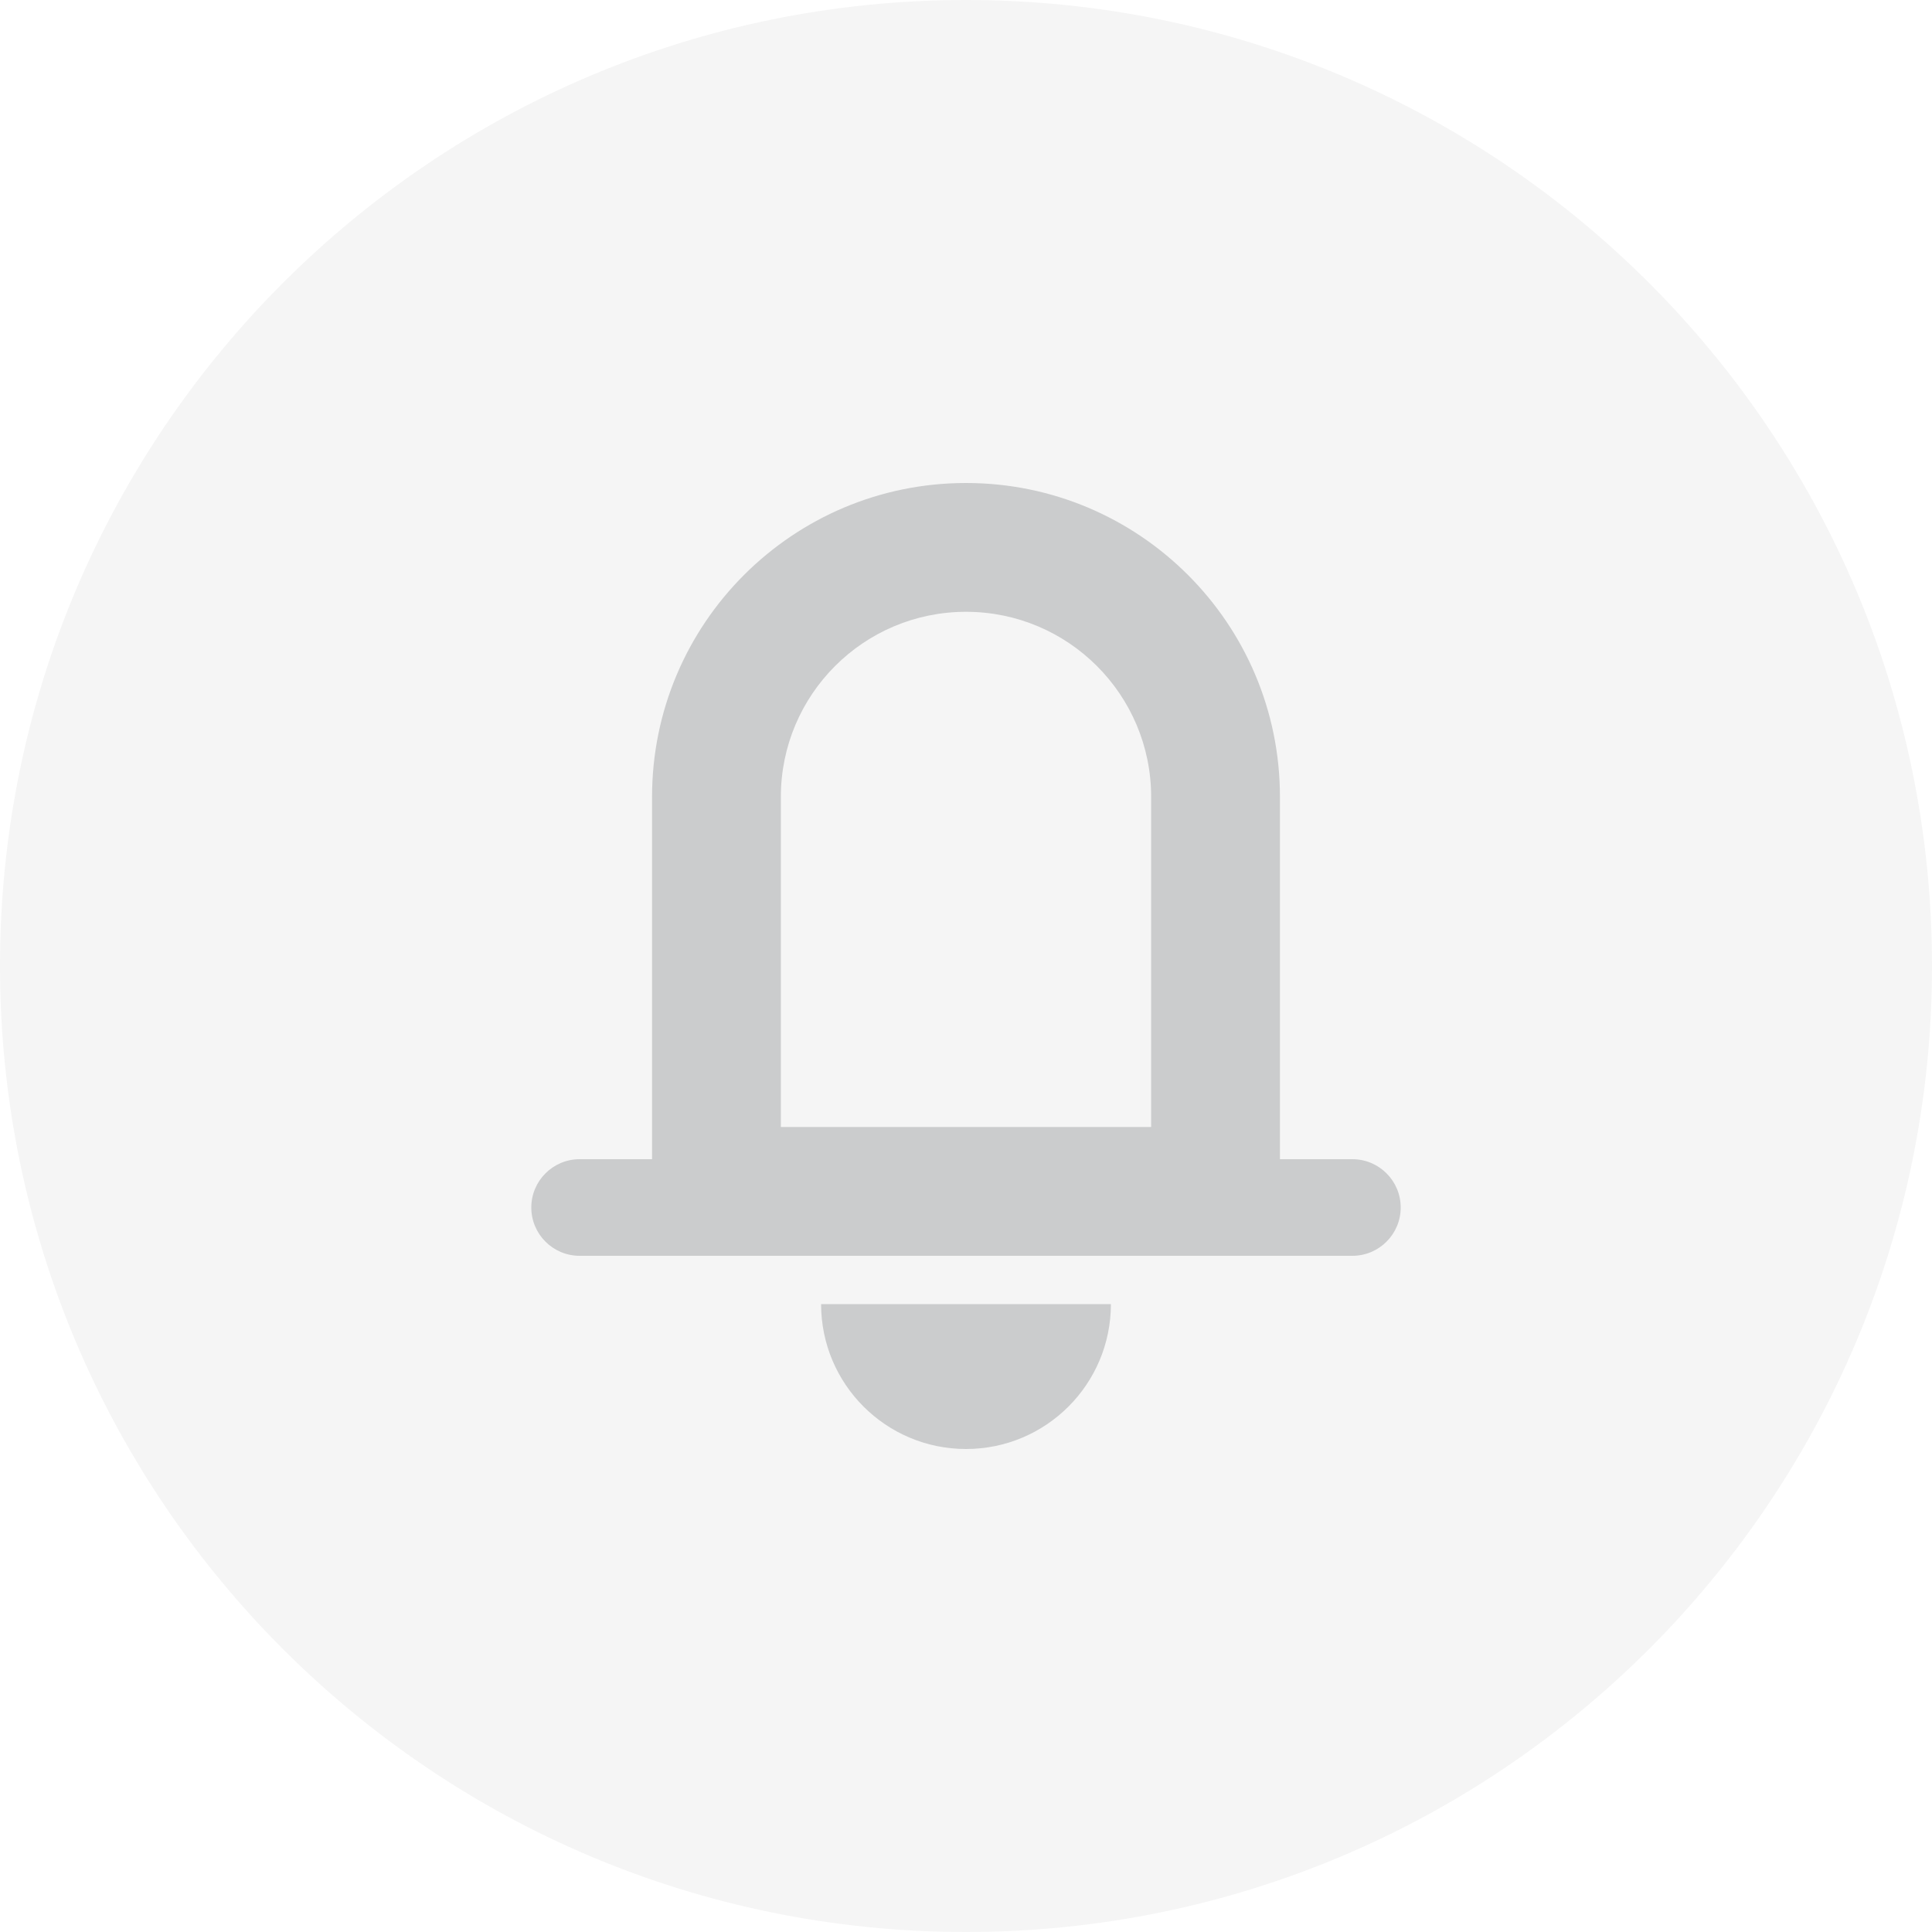
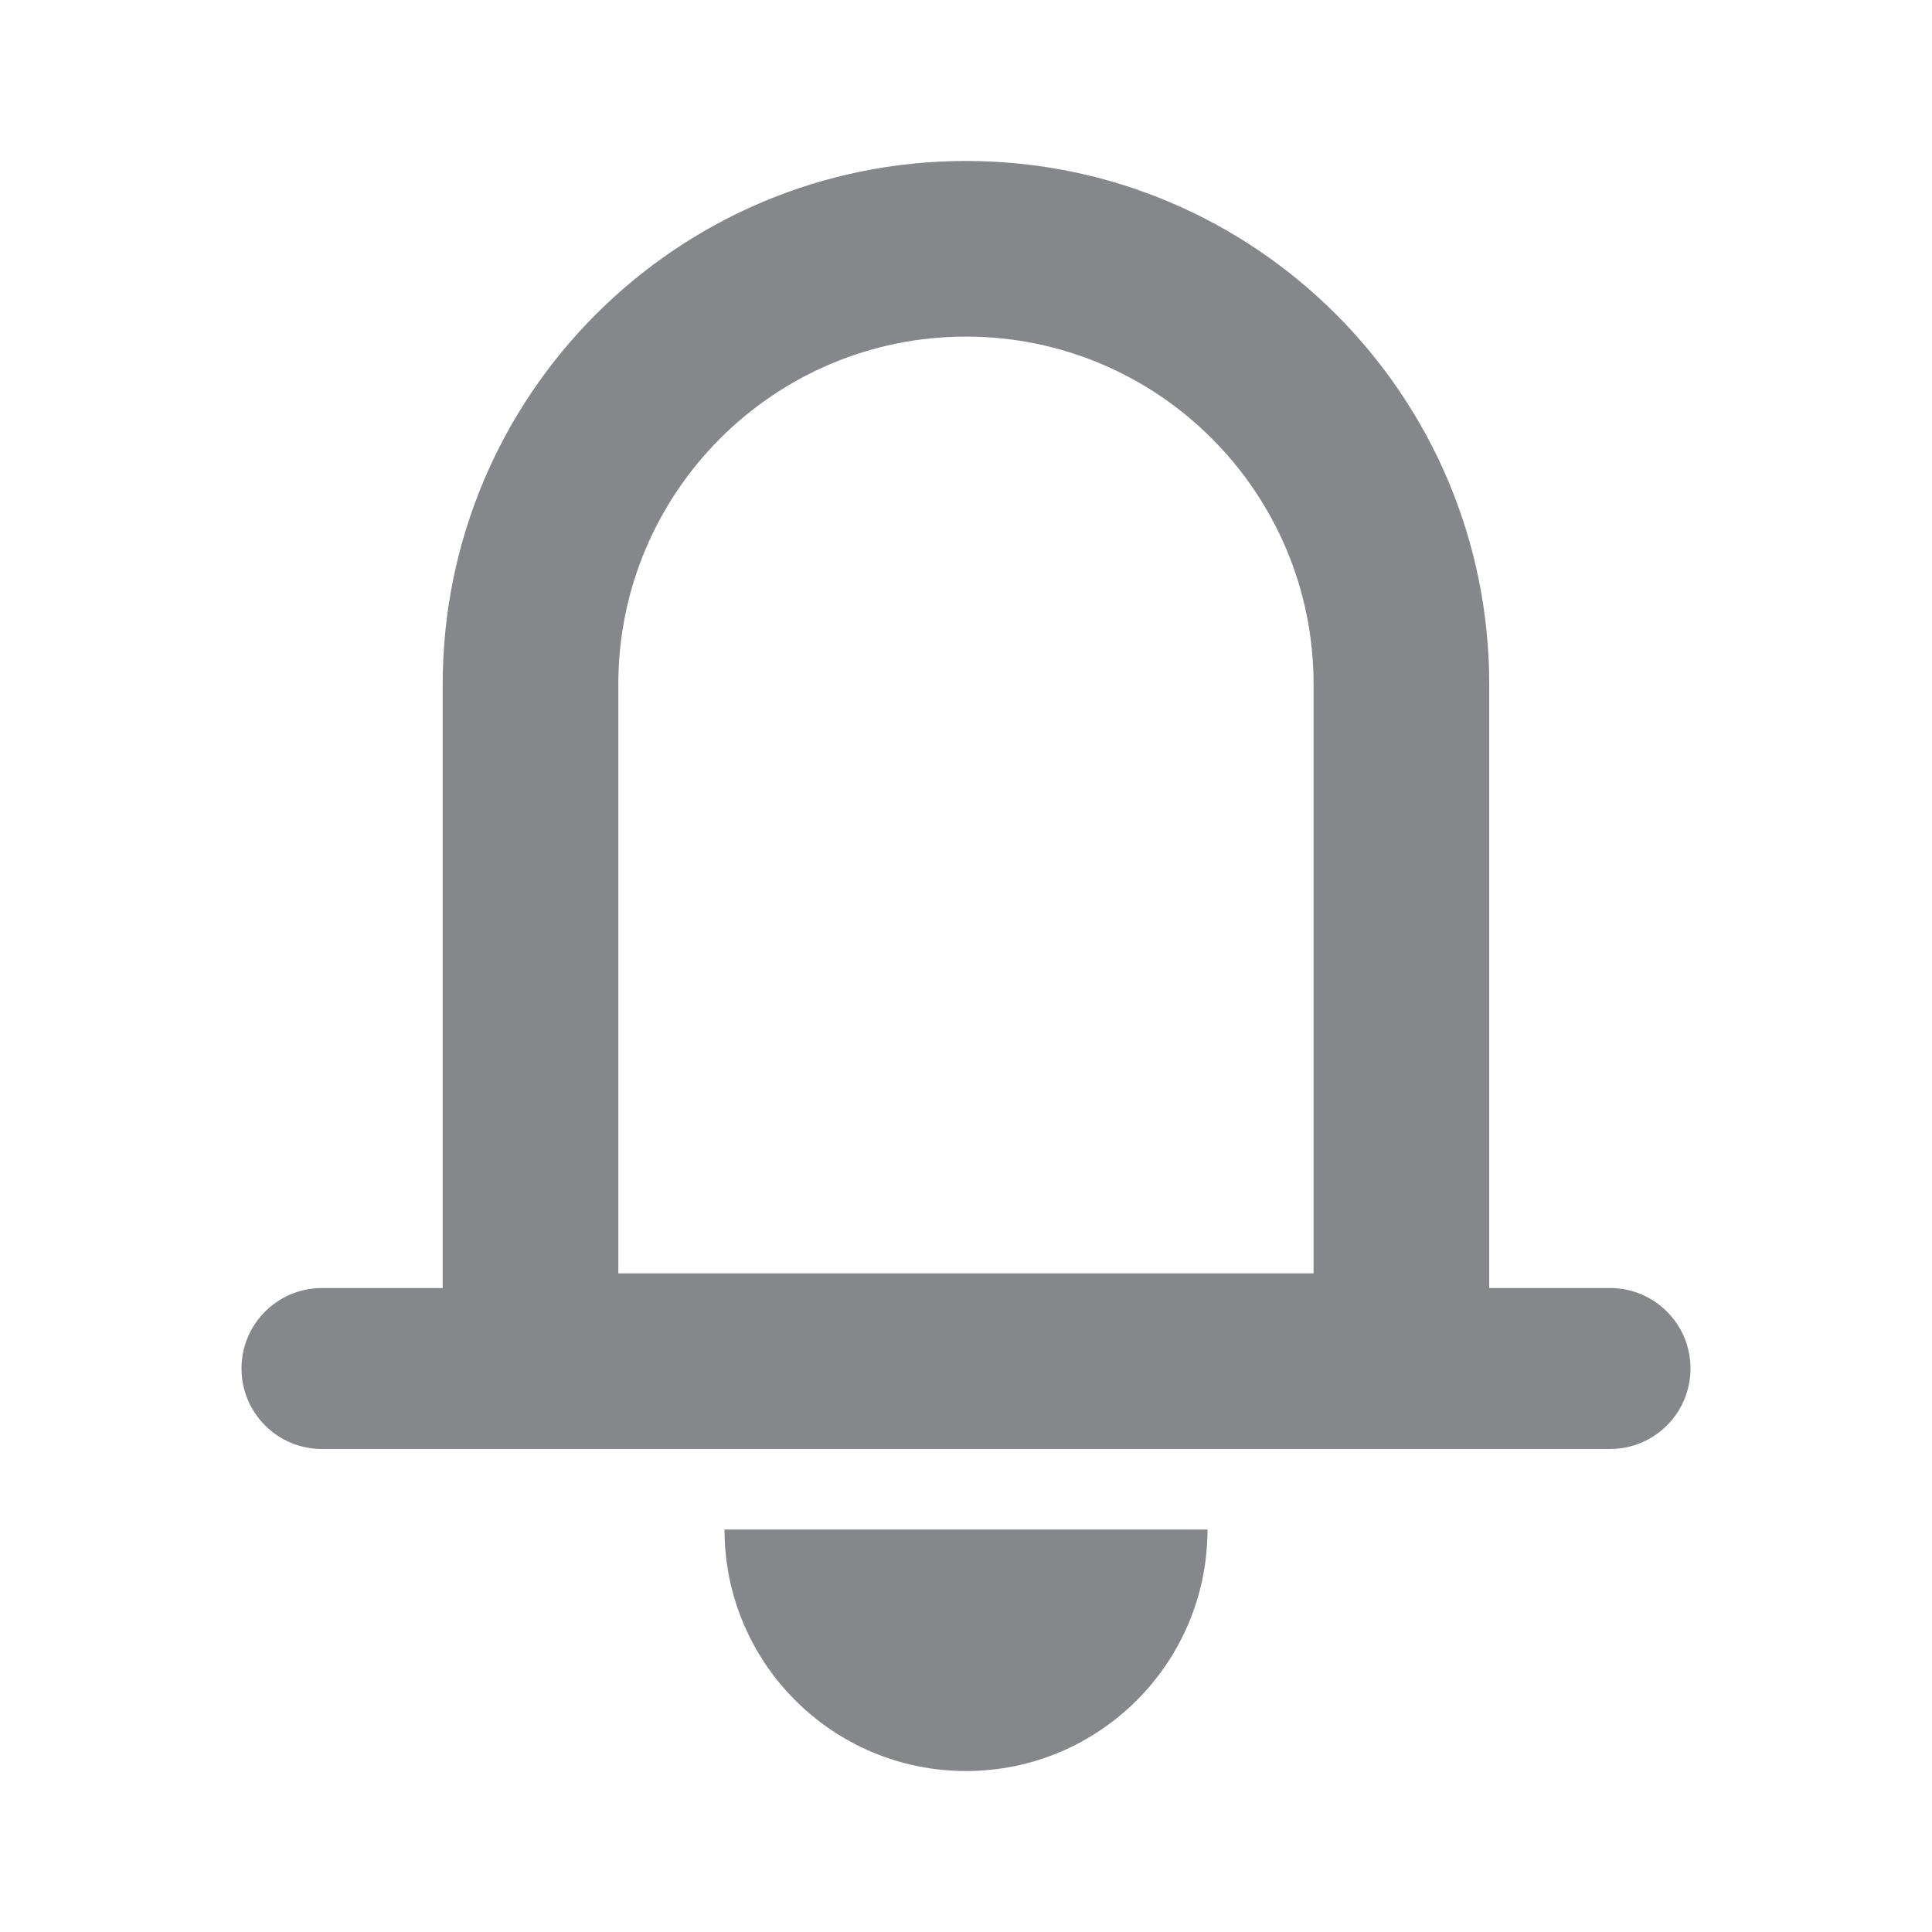
- <svg xmlns="http://www.w3.org/2000/svg" width="30" height="30" viewBox="0 0 30 30" fill="none">
-   <circle cx="15" cy="15" r="15" fill="#F5F5F5" />
-   <path fill-rule="evenodd" clip-rule="evenodd" d="M17.875 17.5V12.375C17.875 10.787 16.588 9.5 15 9.5C13.412 9.5 12.125 10.787 12.125 12.375V17.5H17.875ZM15 7.5C12.308 7.5 10.125 9.683 10.125 12.375V17.5V18H9C8.586 18 8.25 18.336 8.25 18.75C8.25 19.164 8.586 19.5 9 19.5H10.125H12.125H17.875H19.875H21C21.414 19.5 21.75 19.164 21.75 18.75C21.75 18.336 21.414 18 21 18H19.875V17.5V12.375C19.875 9.683 17.692 7.5 15 7.5ZM17.25 20.25C17.25 21.493 16.243 22.5 15 22.5C13.757 22.5 12.75 21.493 12.75 20.25H17.25Z" fill="#CBCCCD" />
+ <svg xmlns="http://www.w3.org/2000/svg" width="22" height="22" viewBox="0 0 22 22" fill="none">
+   <path fill-rule="evenodd" clip-rule="evenodd" d="M14.958 14.5V7.792C14.958 5.606 13.186 3.833 11 3.833C8.814 3.833 7.041 5.606 7.041 7.792V14.5H14.958ZM11 1.833C7.709 1.833 5.041 4.501 5.041 7.792V14.5V14.667H4.244H3.667C3.16 14.667 2.75 15.077 2.75 15.583C2.75 16.09 3.16 16.5 3.667 16.5H4.244H17.756H18.333C18.84 16.5 19.25 16.09 19.25 15.583C19.25 15.077 18.84 14.667 18.333 14.667H17.756H16.958V14.5V7.792C16.958 4.501 14.29 1.833 11 1.833ZM13.75 17.417C13.75 18.936 12.519 20.167 11 20.167C9.481 20.167 8.25 18.936 8.25 17.417H13.75Z" fill="#85878A" />
</svg>
